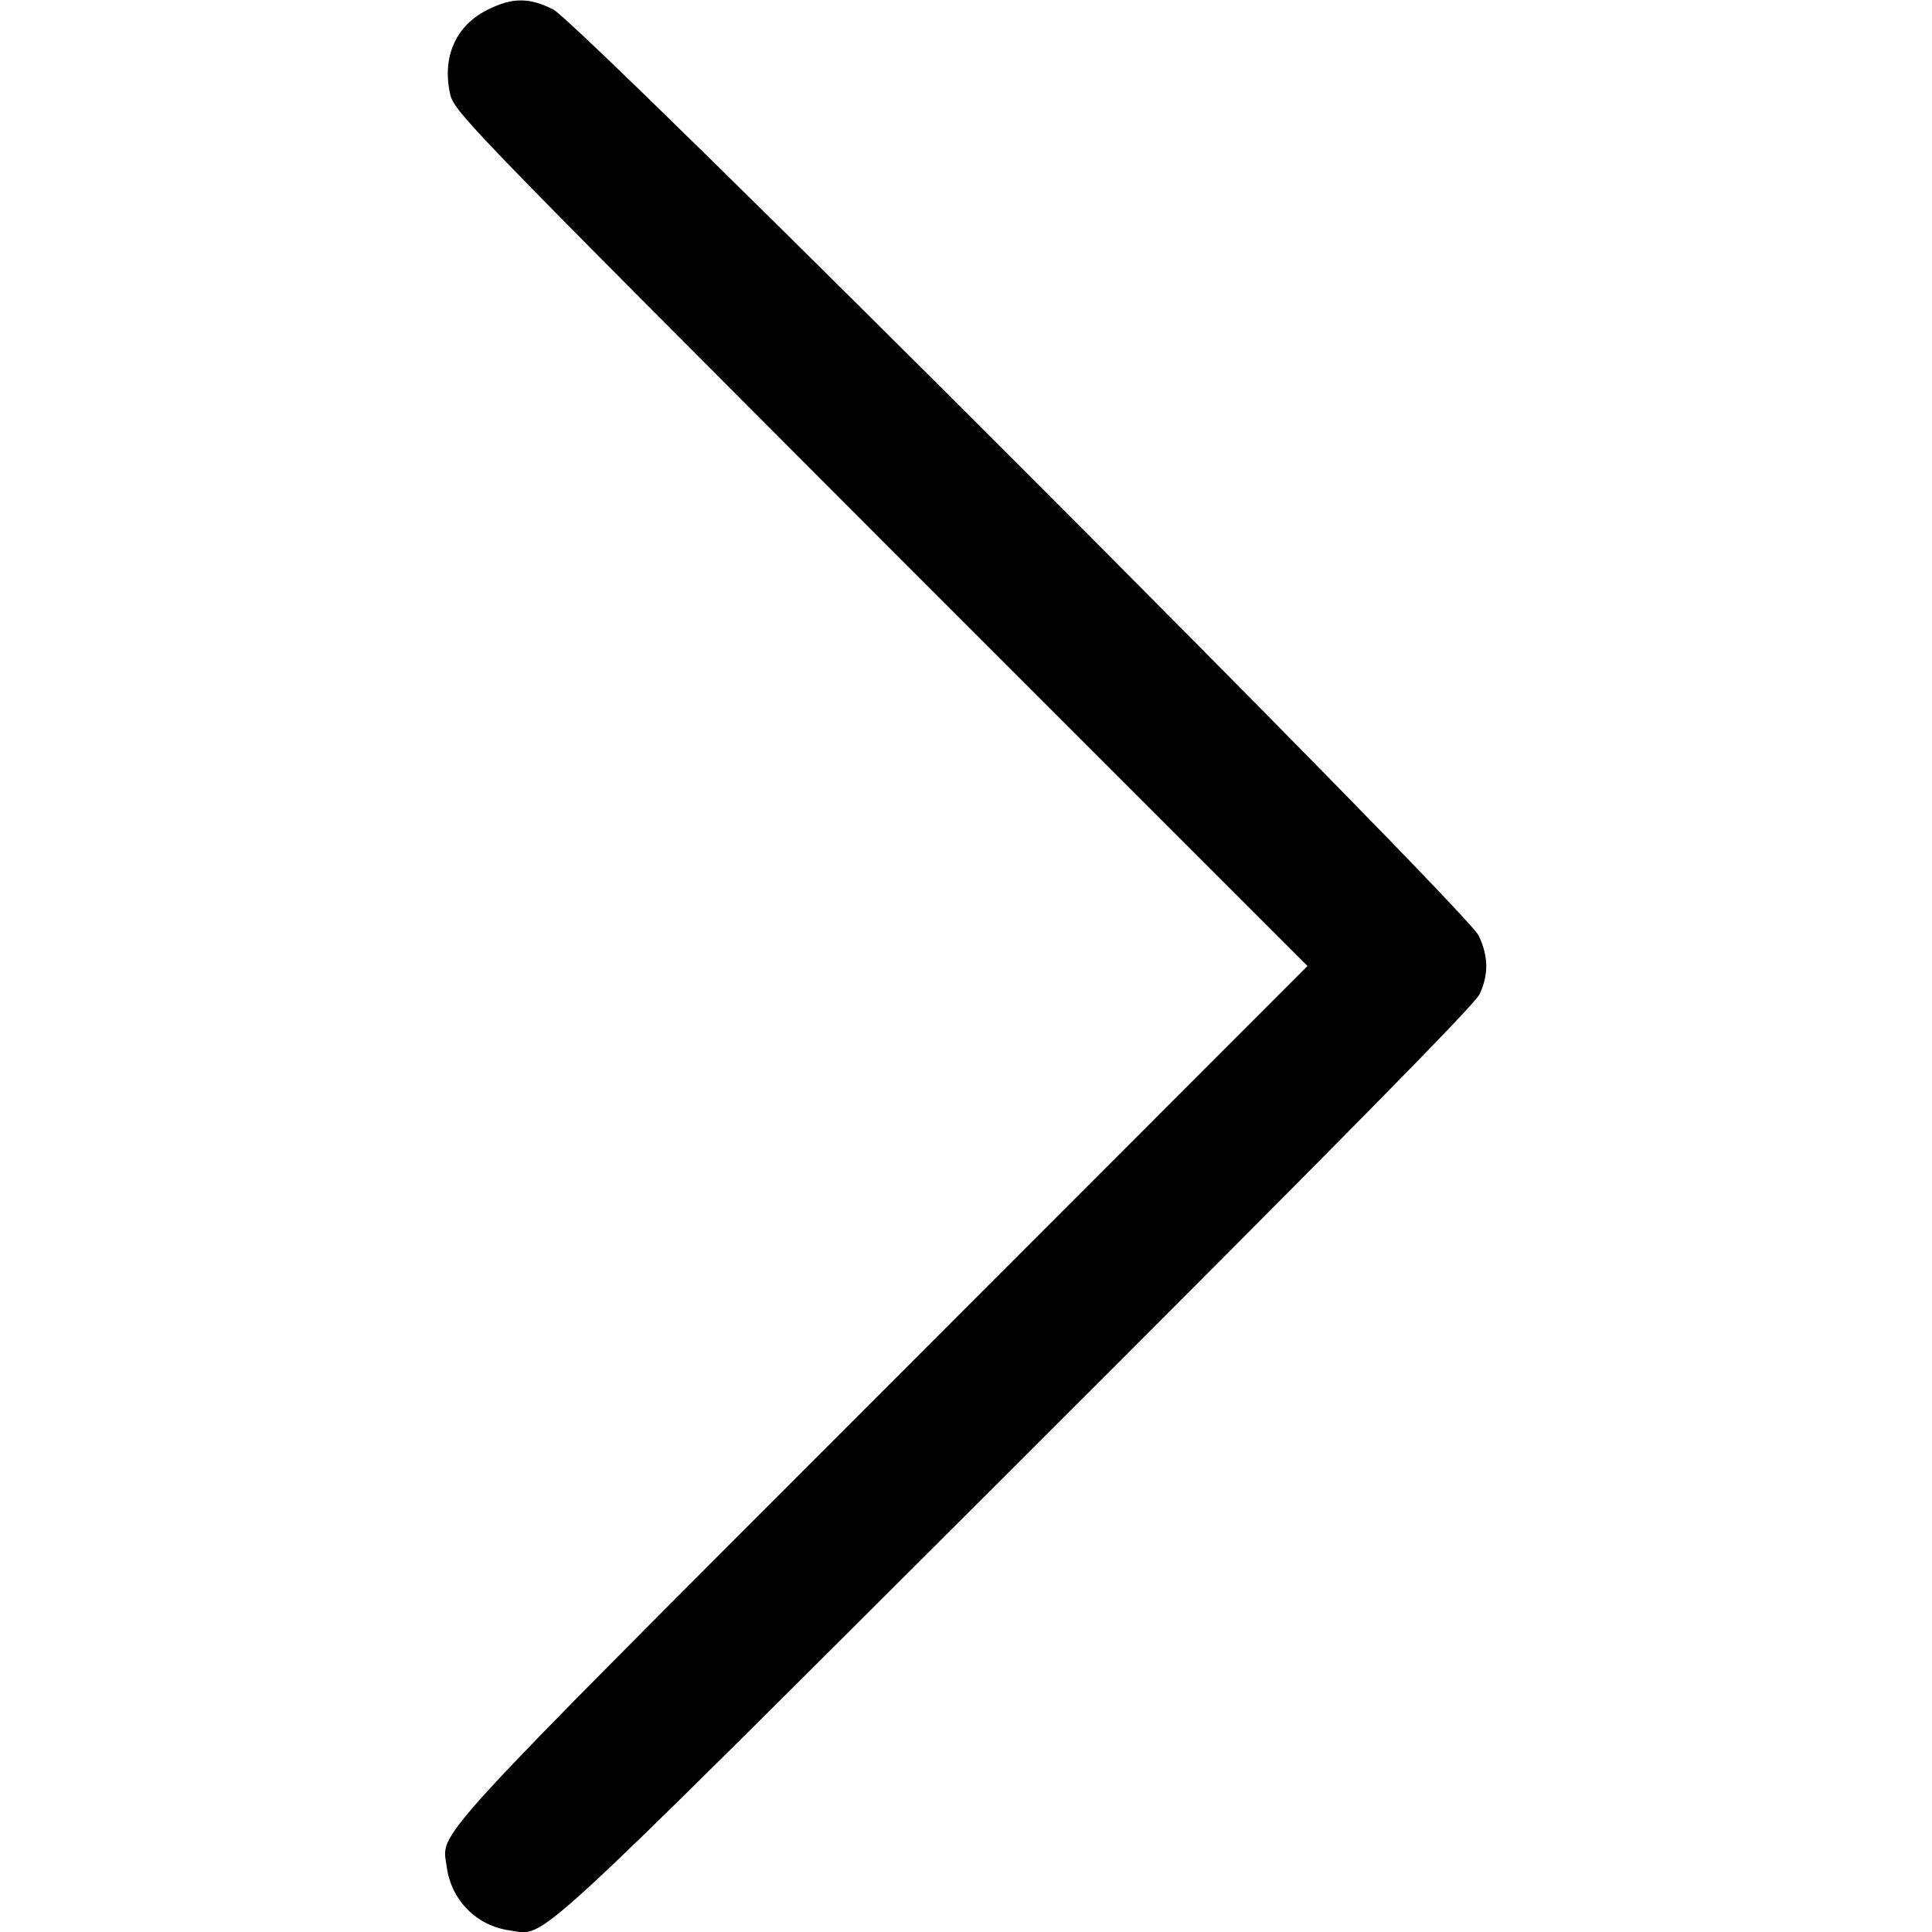
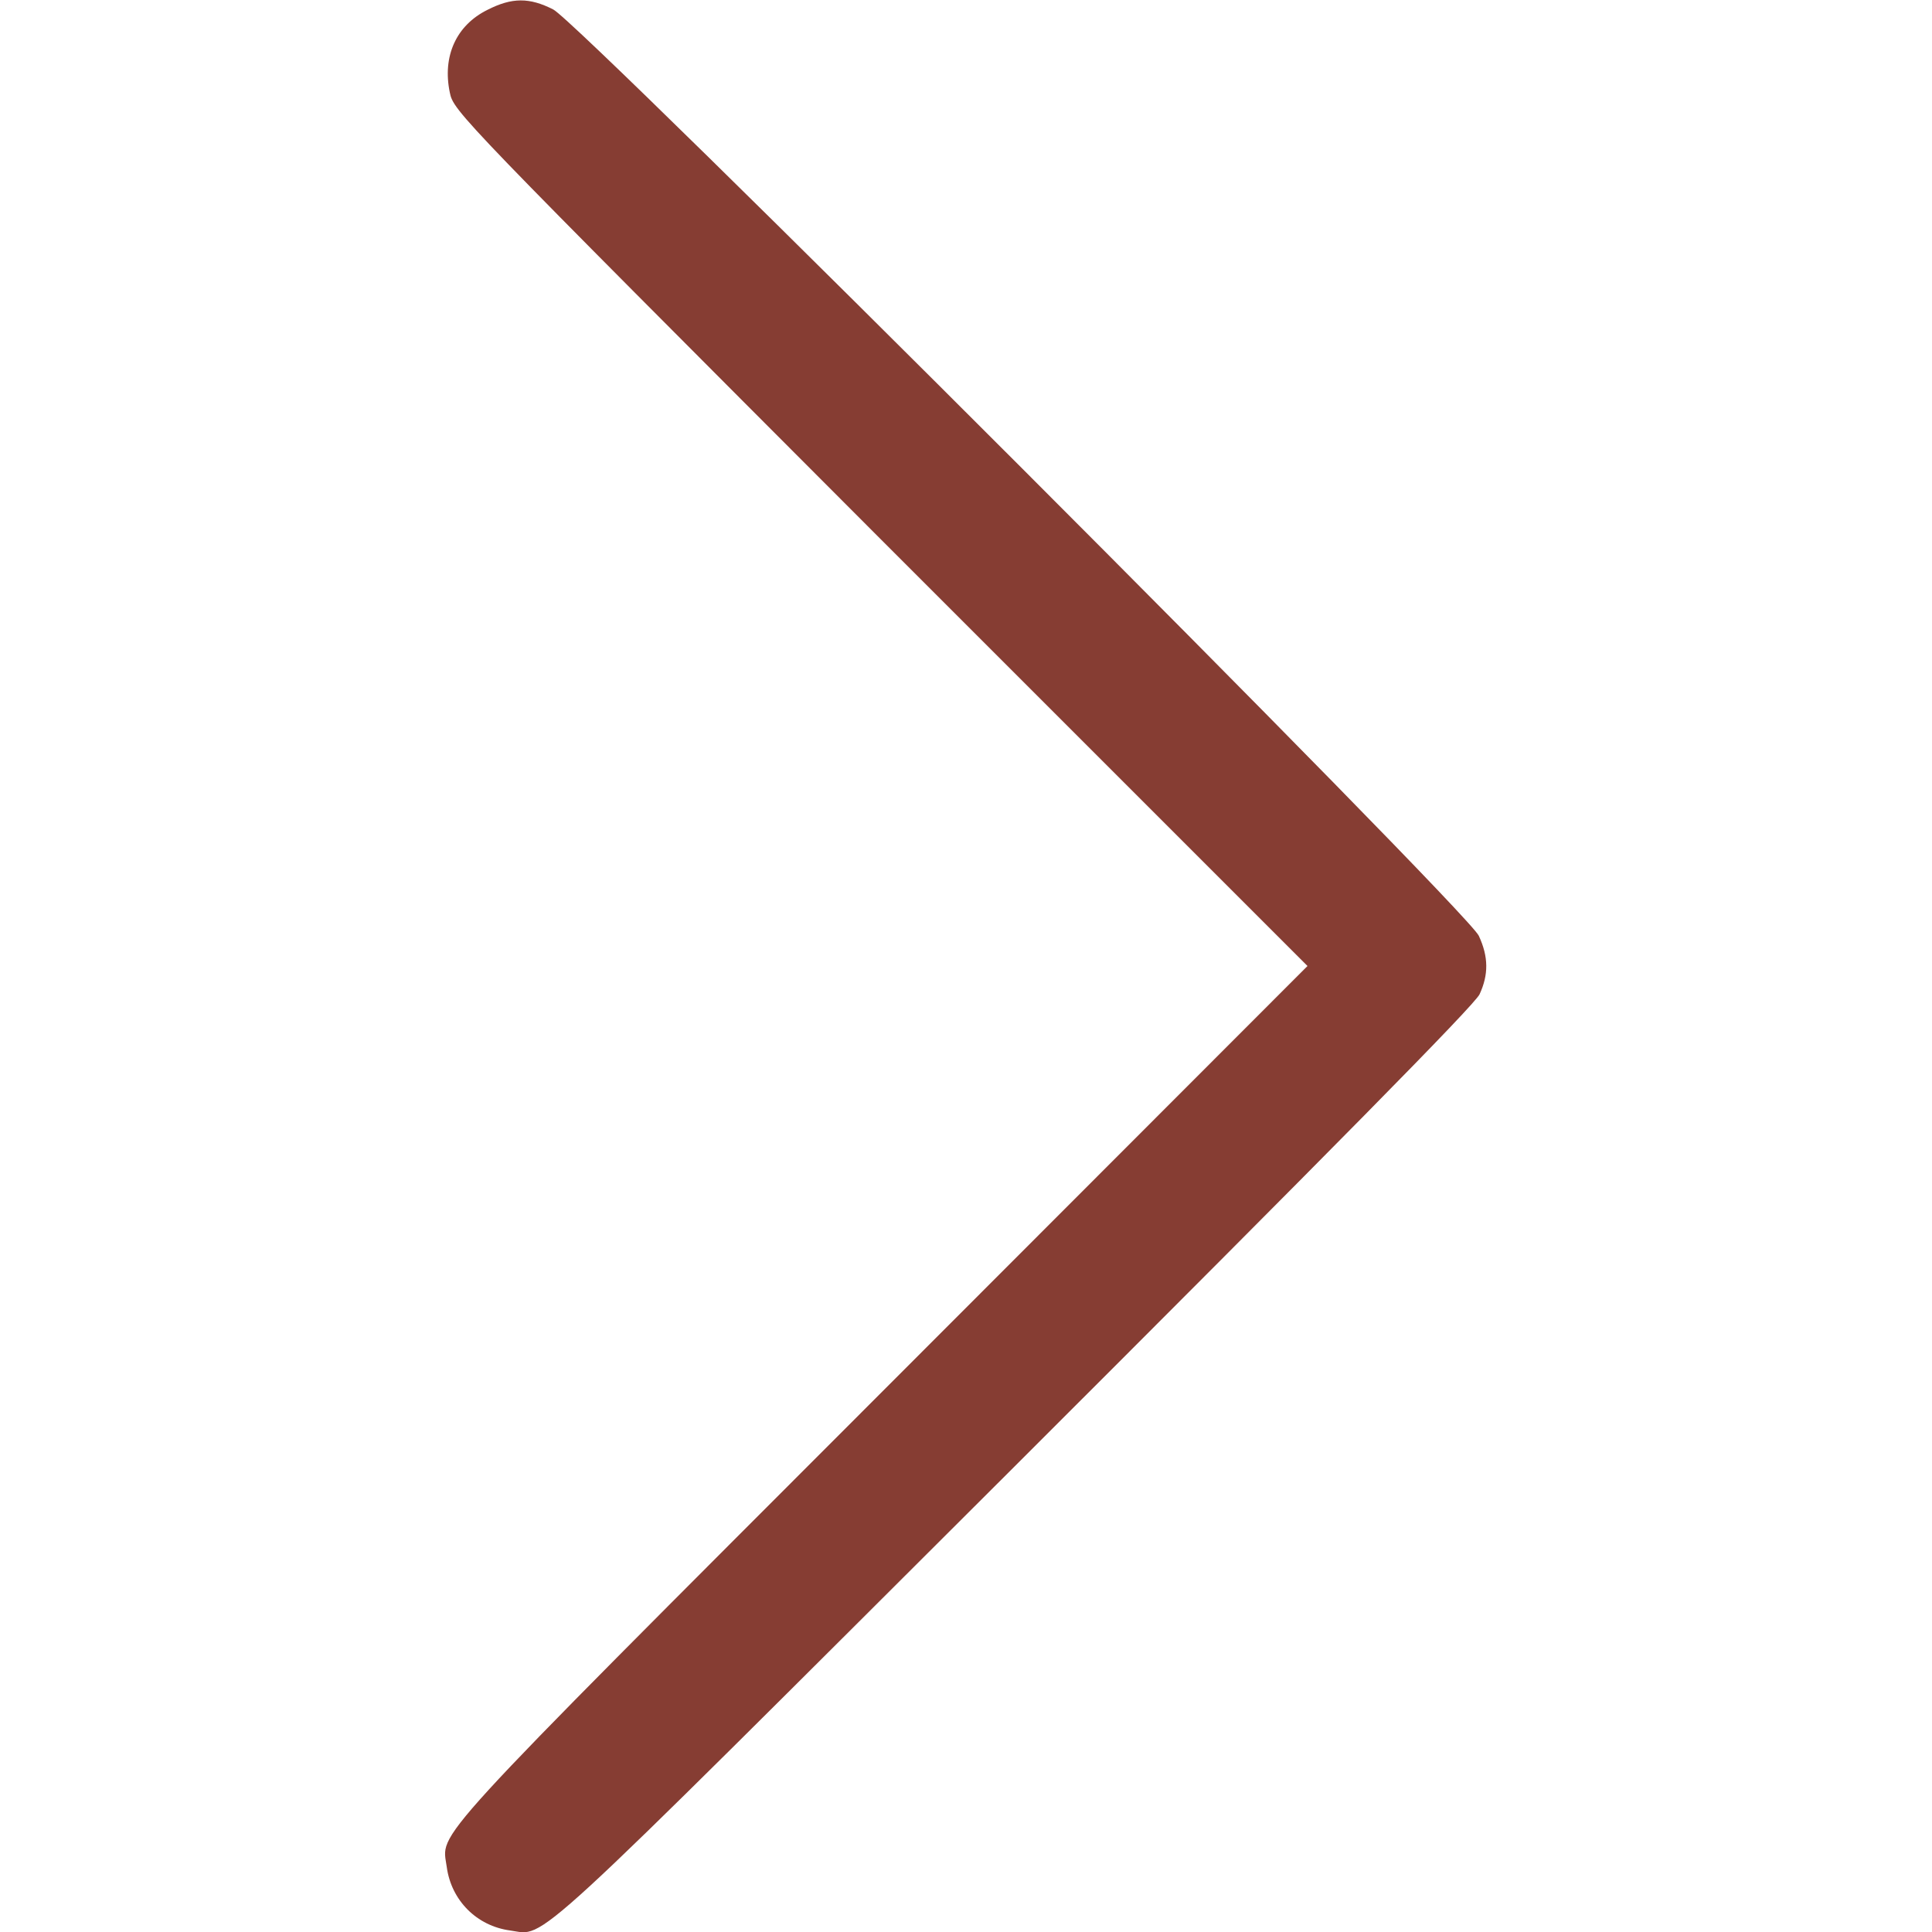
<svg xmlns="http://www.w3.org/2000/svg" version="1.0" width="512pt" height="512pt" viewBox="0 0 512 512" preserveAspectRatio="xMidYMid meet">
-   <g transform="translate(0,512) scale(0.1,-0.1)" fill="#000000" stroke="none">
+   <g transform="translate(0,512) scale(0.1,-0.1)" fill="#863D33" stroke="none">
    <path d="M1292 5094 c-83 -41 -120 -123 -100 -219 10 -50 21 -61 1141 -1183 l1132 -1132 -1132 -1133 c-1221 -1222 -1162 -1158 -1149 -1255 12 -88 79 -156 168 -168 97 -13 25 -79 1337 1230 839 838 1219 1223 1232 1251 24 52 24 99 -2 155 -29 66 -2381 2419 -2453 2455 -63 32 -109 32 -174 -1z" />
  </g>
</svg>
